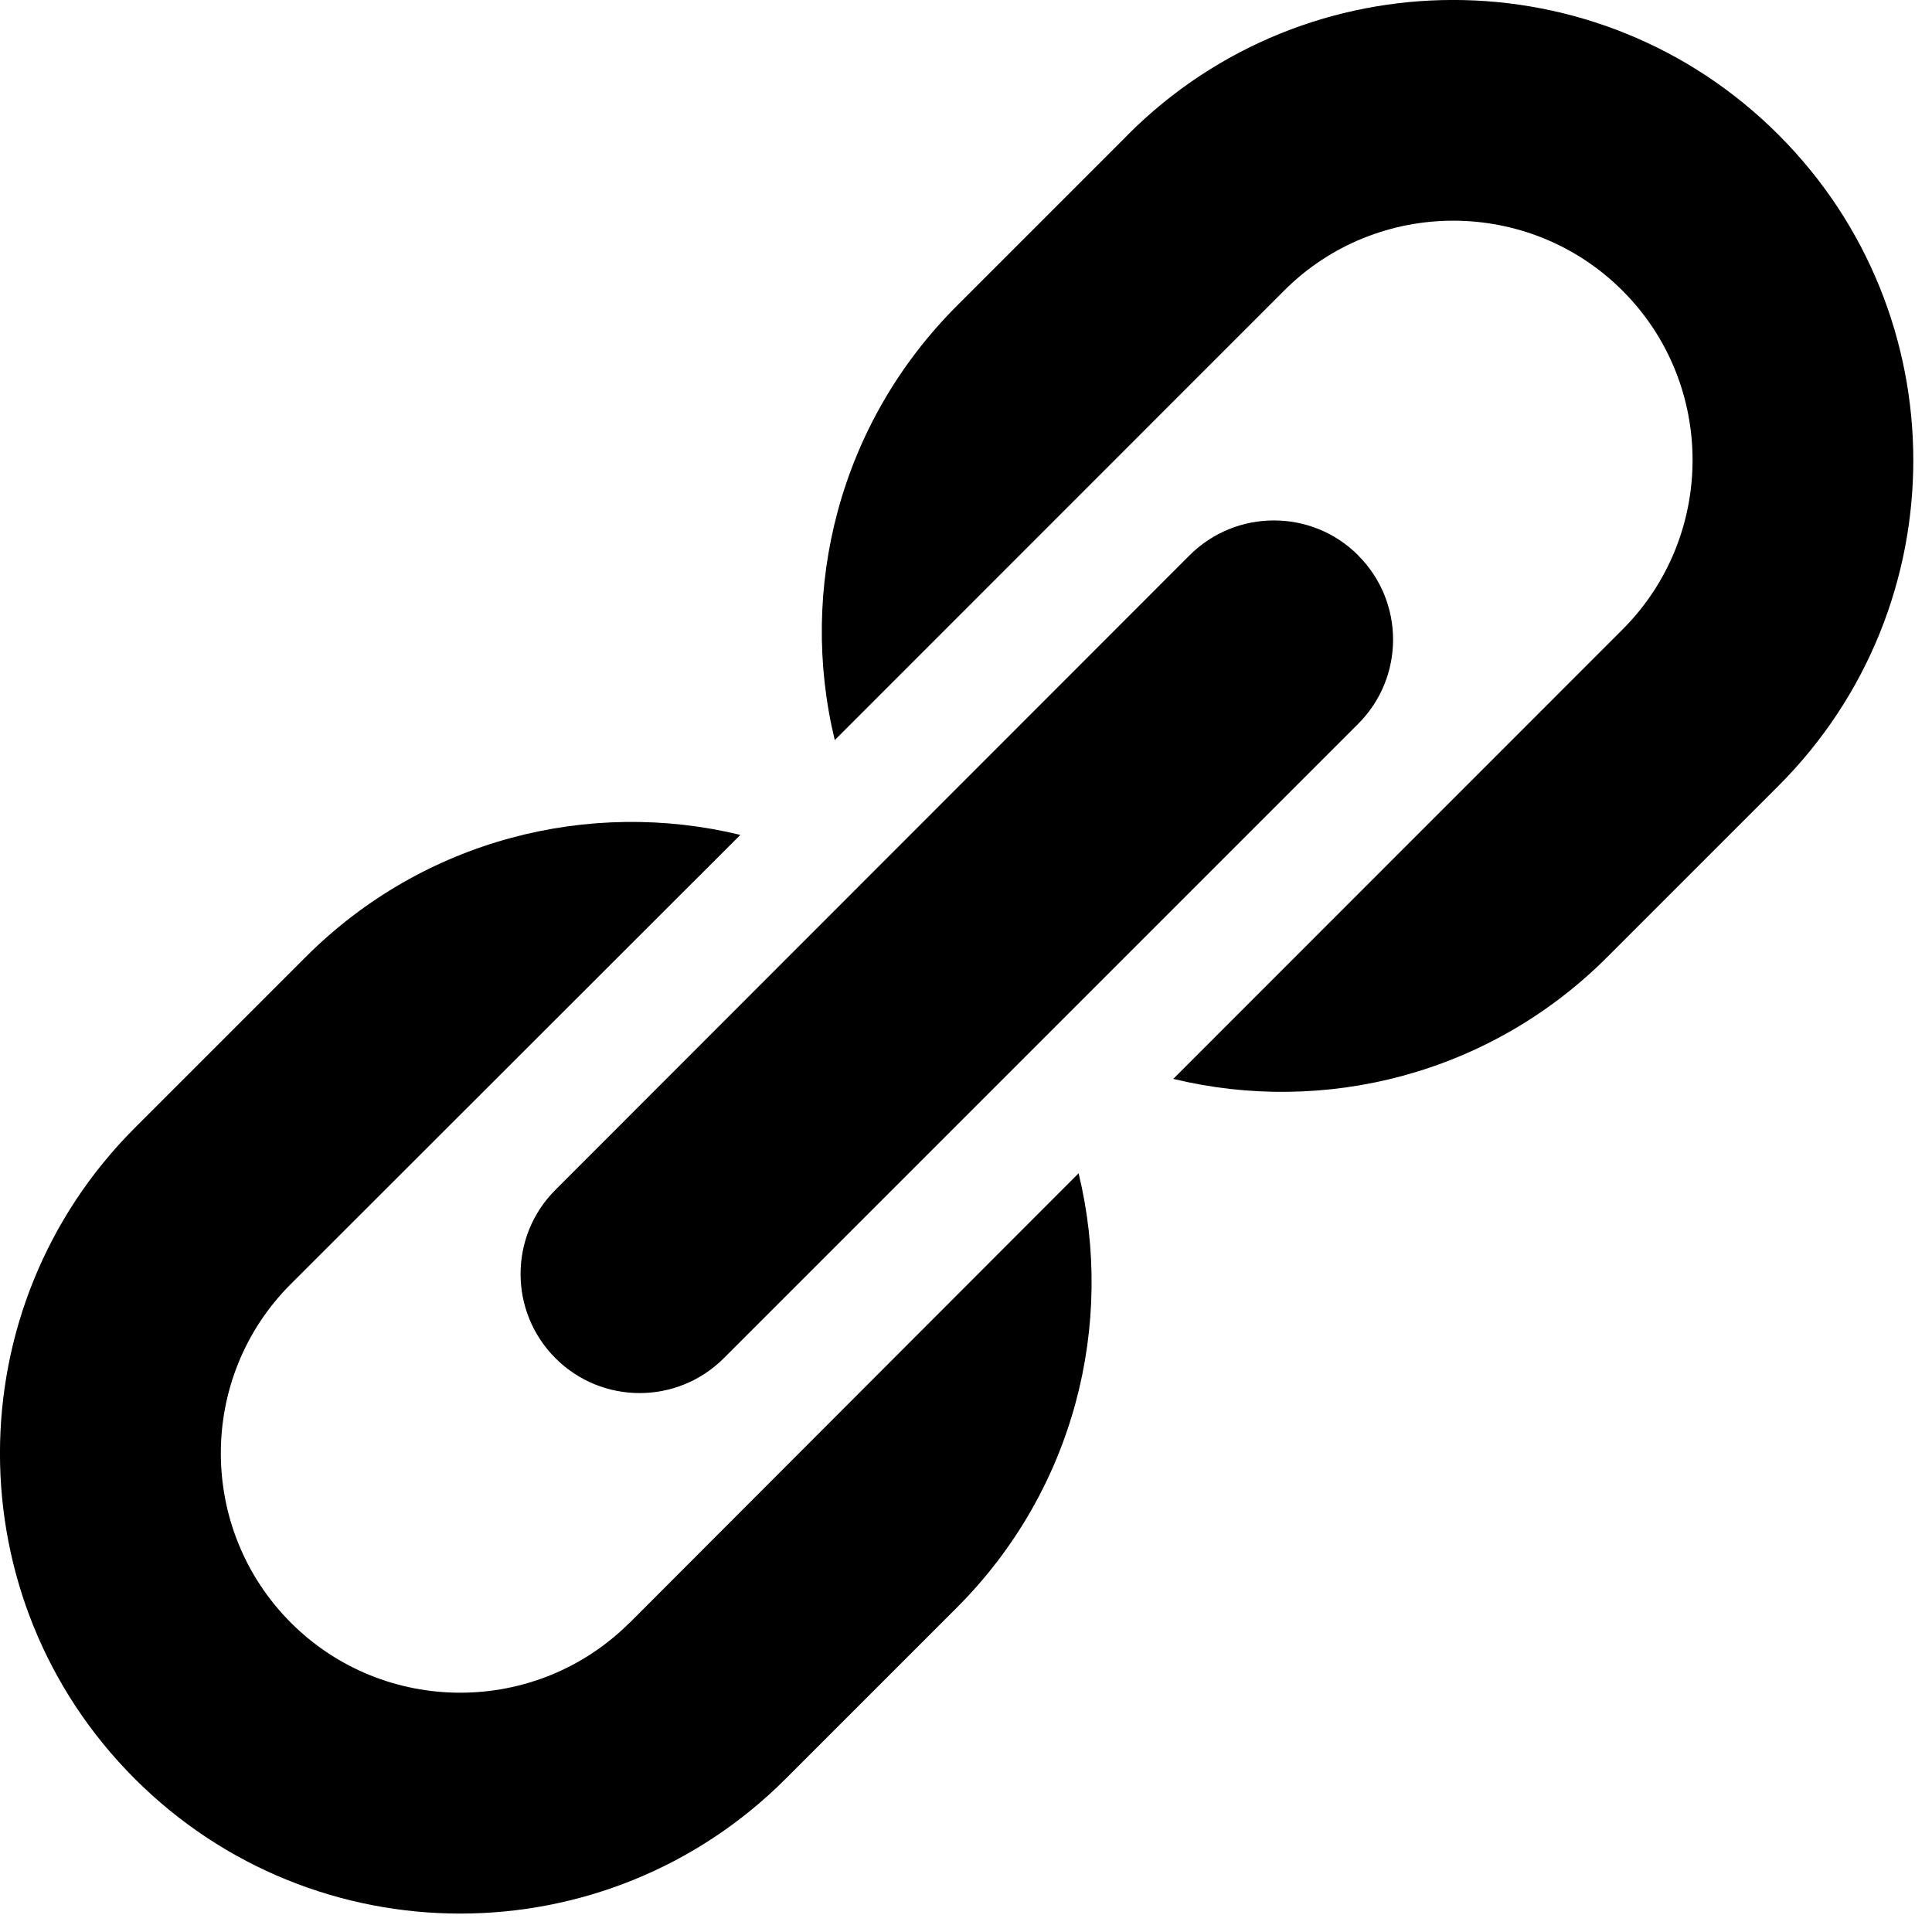
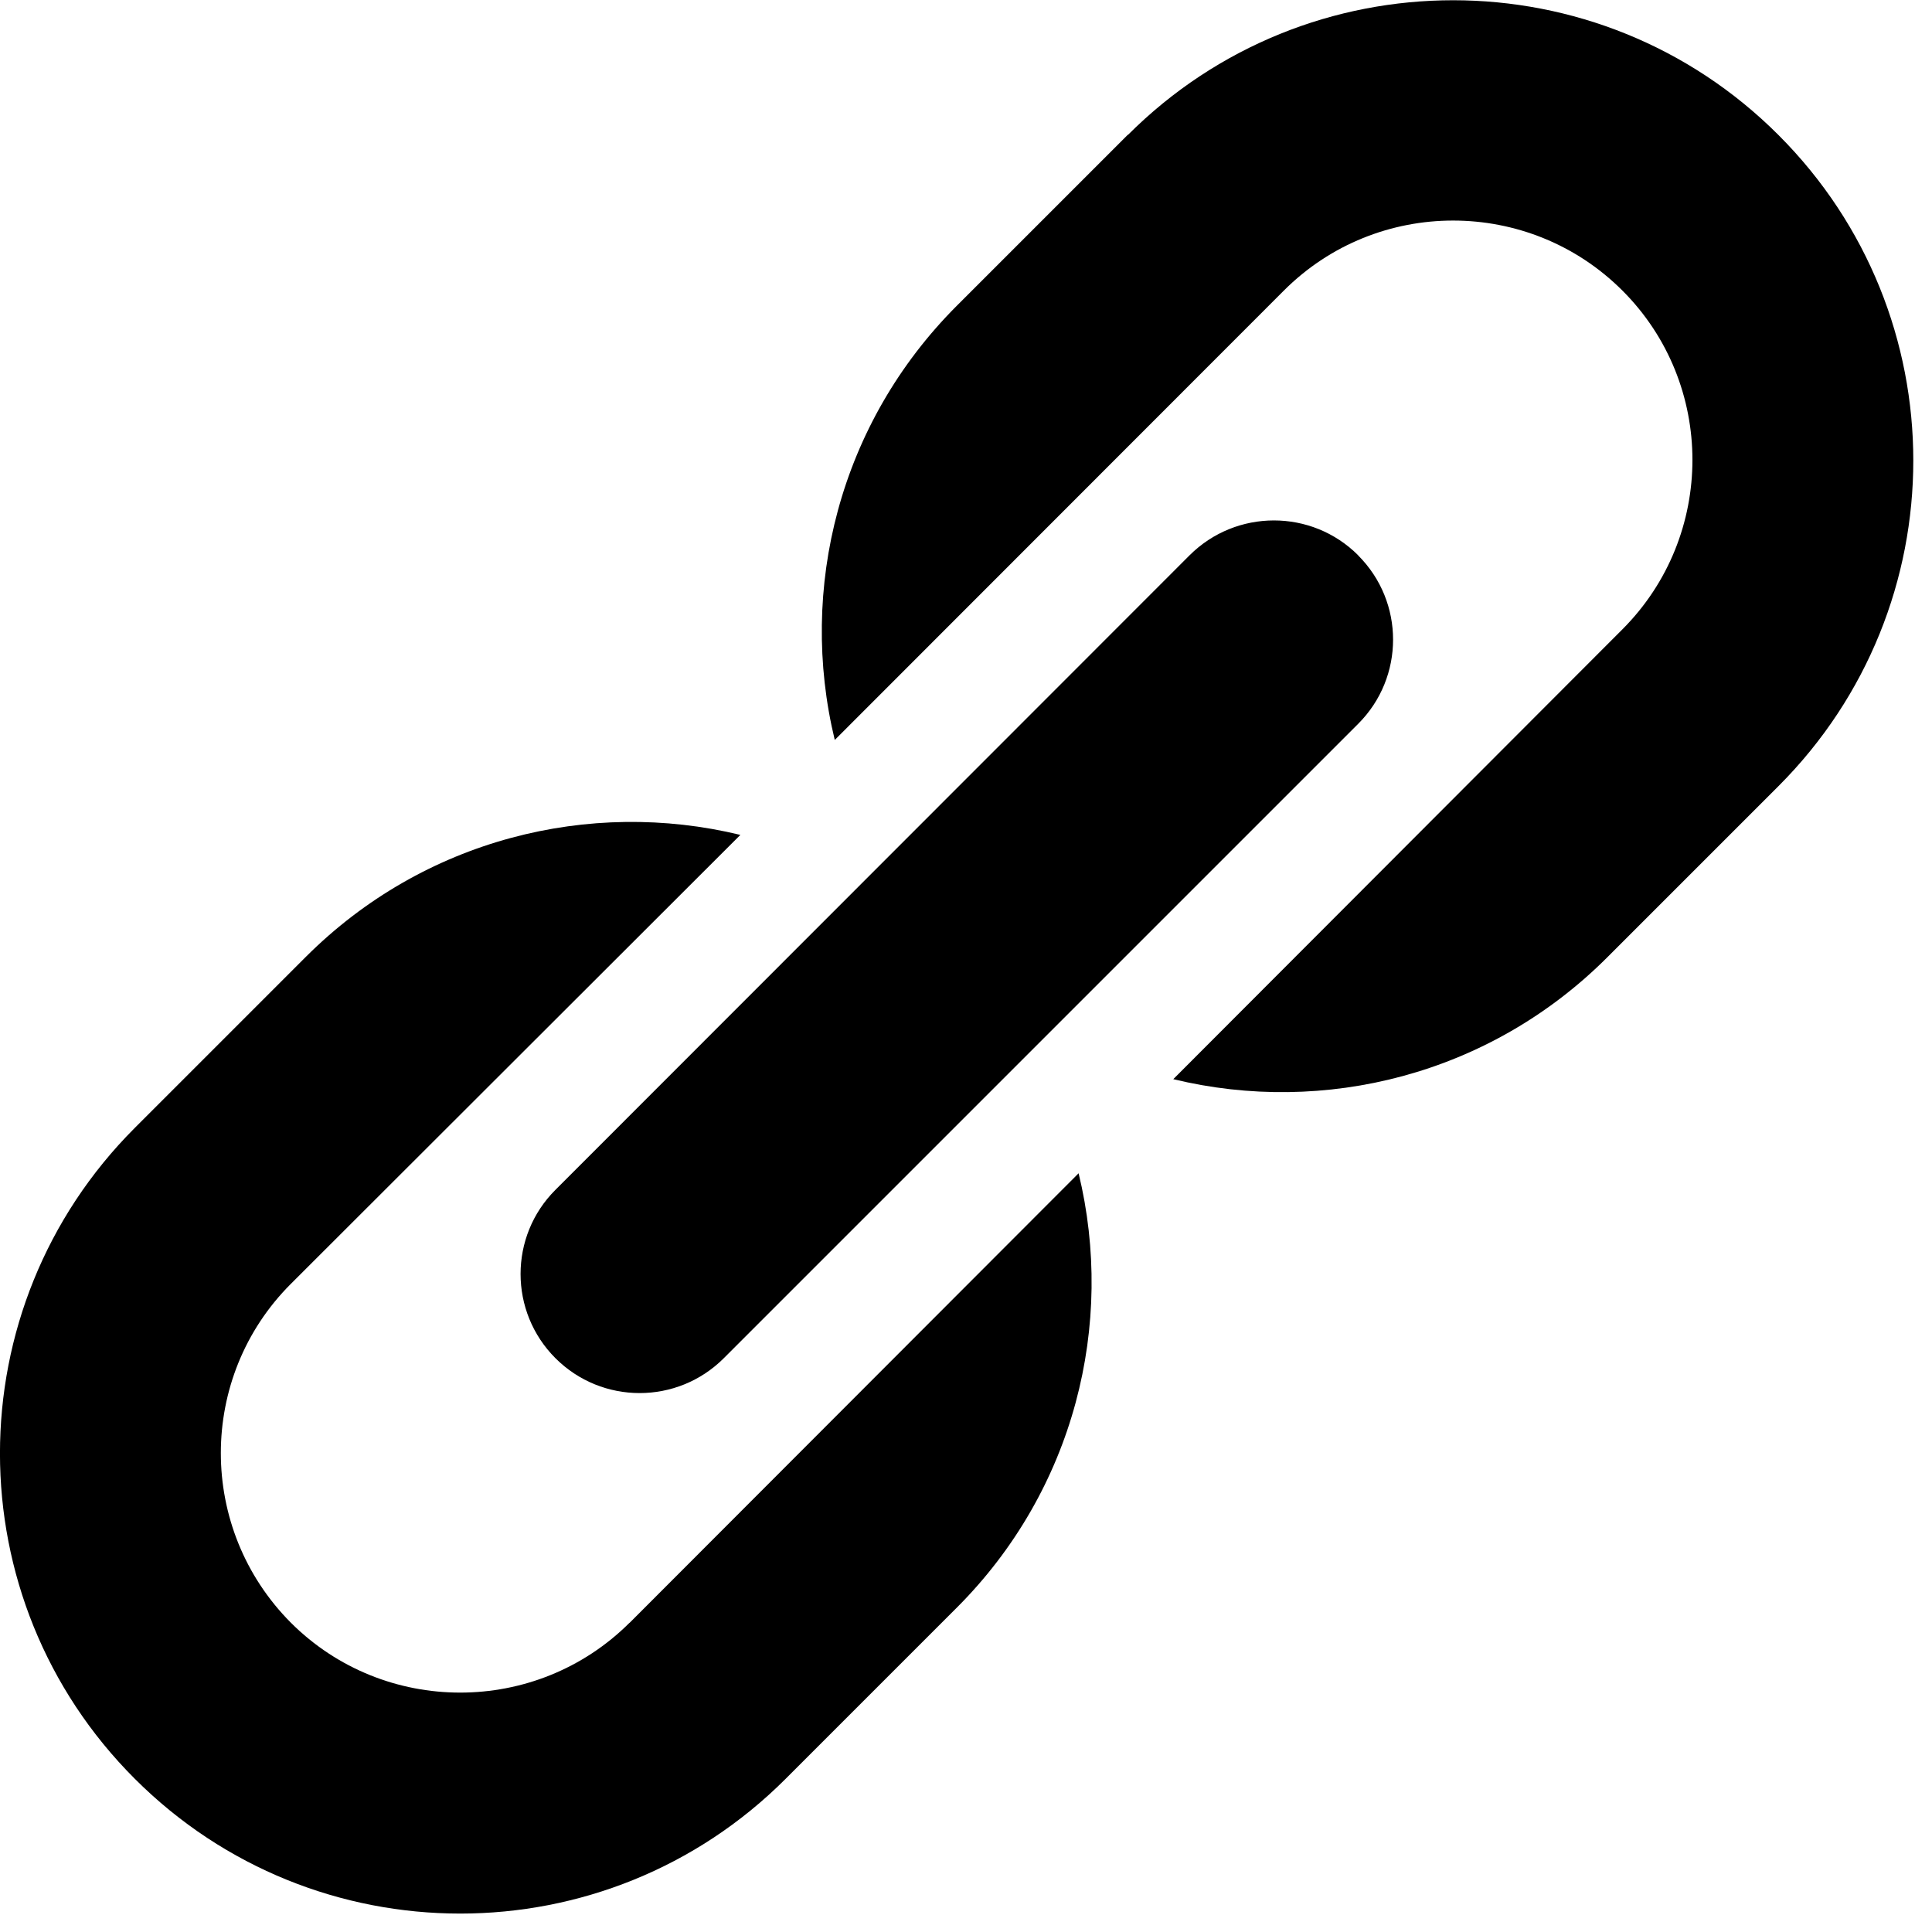
<svg xmlns="http://www.w3.org/2000/svg" width="14" height="14" viewBox="0 0 14 14">
-   <path d="M9.842 4.025c.337.337.337.883 0 1.22L5.245 9.842c-.337.337-.883.337-1.22 0-.337-.337-.337-.884 0-1.22L8.62 4.024c.338-.337.885-.337 1.222 0zm-5.28 7.734c-.677.676-1.778.676-2.454 0-.677-.678-.677-1.78 0-2.455L5.365 6.05c-1.093-.265-2.294.03-3.148.883l-1.24 1.24c-1.303 1.303-1.303 3.415 0 4.717 1.302 1.302 3.414 1.302 4.716 0l1.24-1.24c.854-.854 1.148-2.055.883-3.148L4.562 11.76zM8.174.976l-1.24 1.24c-.854.854-1.15 2.053-.885 3.147l3.255-3.256c.676-.677 1.777-.677 2.454 0 .676.676.676 1.777 0 2.454L8.502 7.818c1.093.265 2.293-.03 3.146-.884l1.24-1.24c1.302-1.303 1.302-3.415 0-4.717-1.302-1.303-3.414-1.303-4.716 0z" fill="#000" fill-rule="evenodd" />
+   <path d="M9.842 4.025c.337.337.337.883 0 1.22L5.245 9.842c-.337.337-.883.337-1.22 0-.337-.337-.337-.884 0-1.22L8.62 4.024c.338-.337.885-.337 1.222 0zm-5.28 7.734c-.677.675-1.778.675-2.454 0-.677-.68-.677-1.78 0-2.456L5.365 6.05c-1.093-.265-2.294.03-3.148.883l-1.24 1.24c-1.303 1.303-1.303 3.415 0 4.717 1.302 1.302 3.414 1.302 4.716 0l1.24-1.24c.854-.854 1.148-2.055.883-3.148L4.562 11.76zM8.174.975l-1.24 1.24c-.854.854-1.15 2.053-.885 3.147l3.254-3.256c.676-.677 1.777-.677 2.454 0 .676.676.676 1.777 0 2.454L8.502 7.82c1.093.265 2.293-.03 3.146-.884l1.24-1.24c1.302-1.303 1.302-3.415 0-4.717-1.302-1.303-3.414-1.303-4.716 0h.002z" fill="#000" fill-rule="evenodd" />
</svg>
